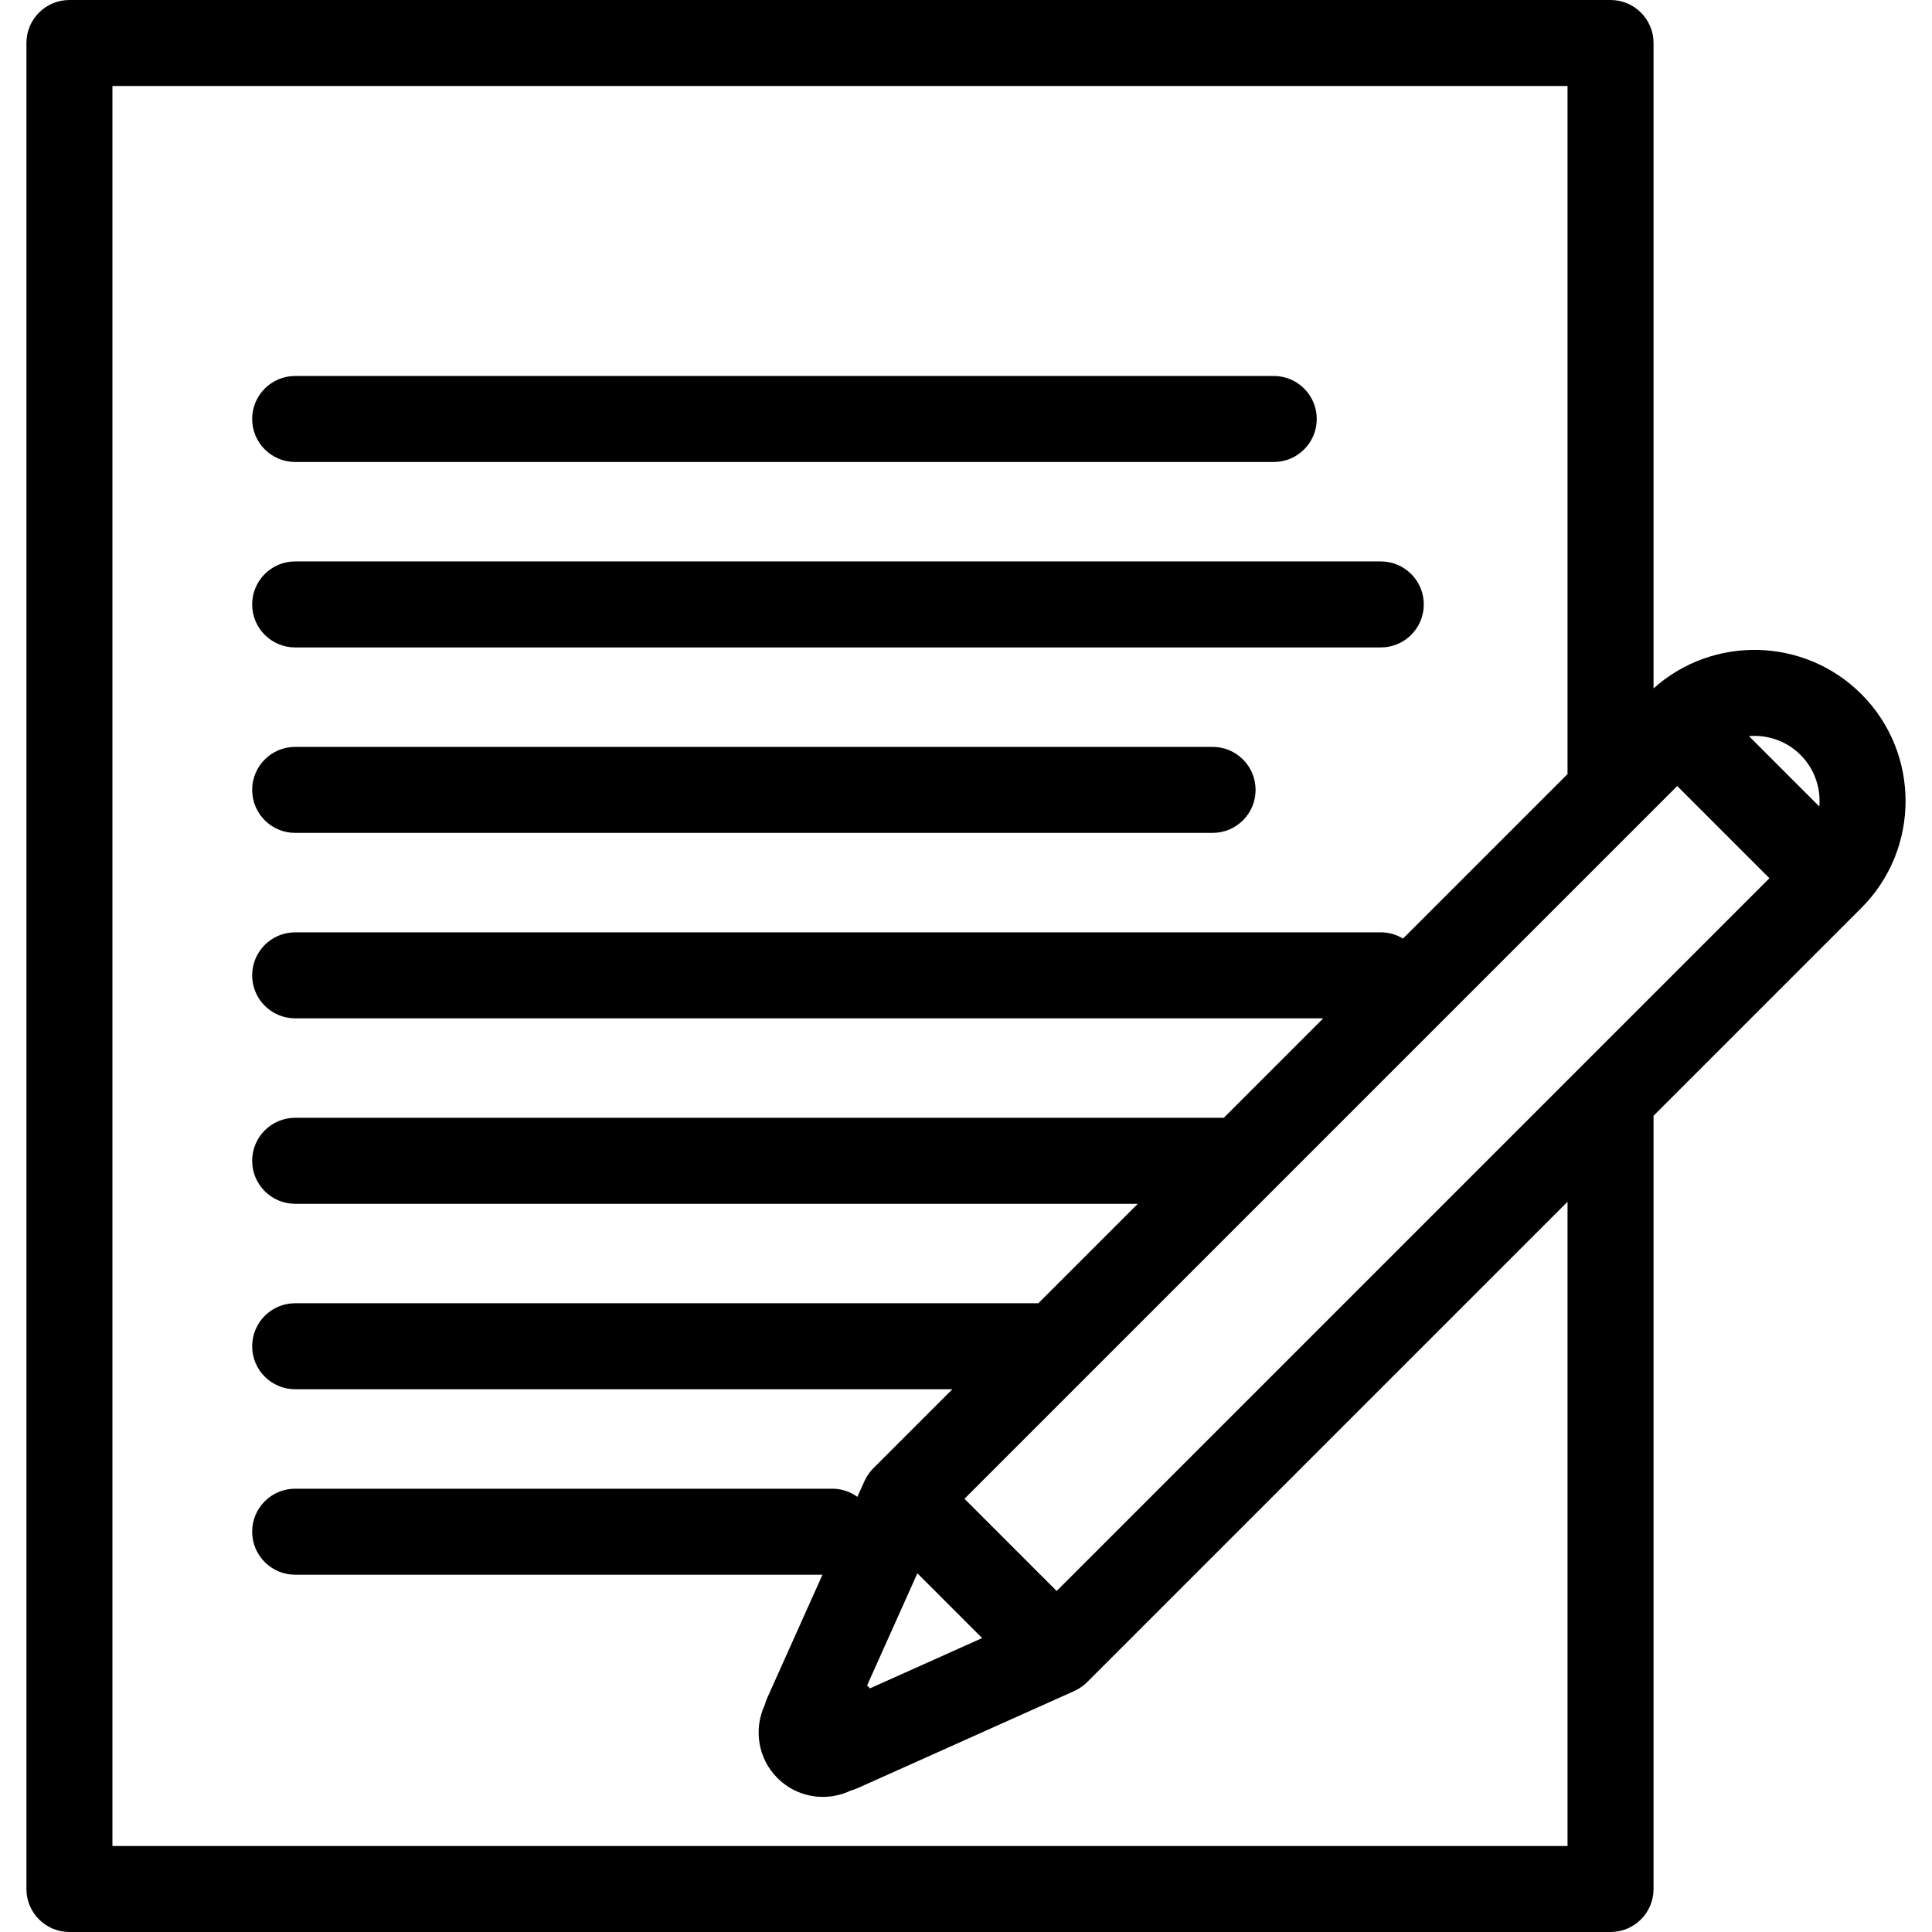
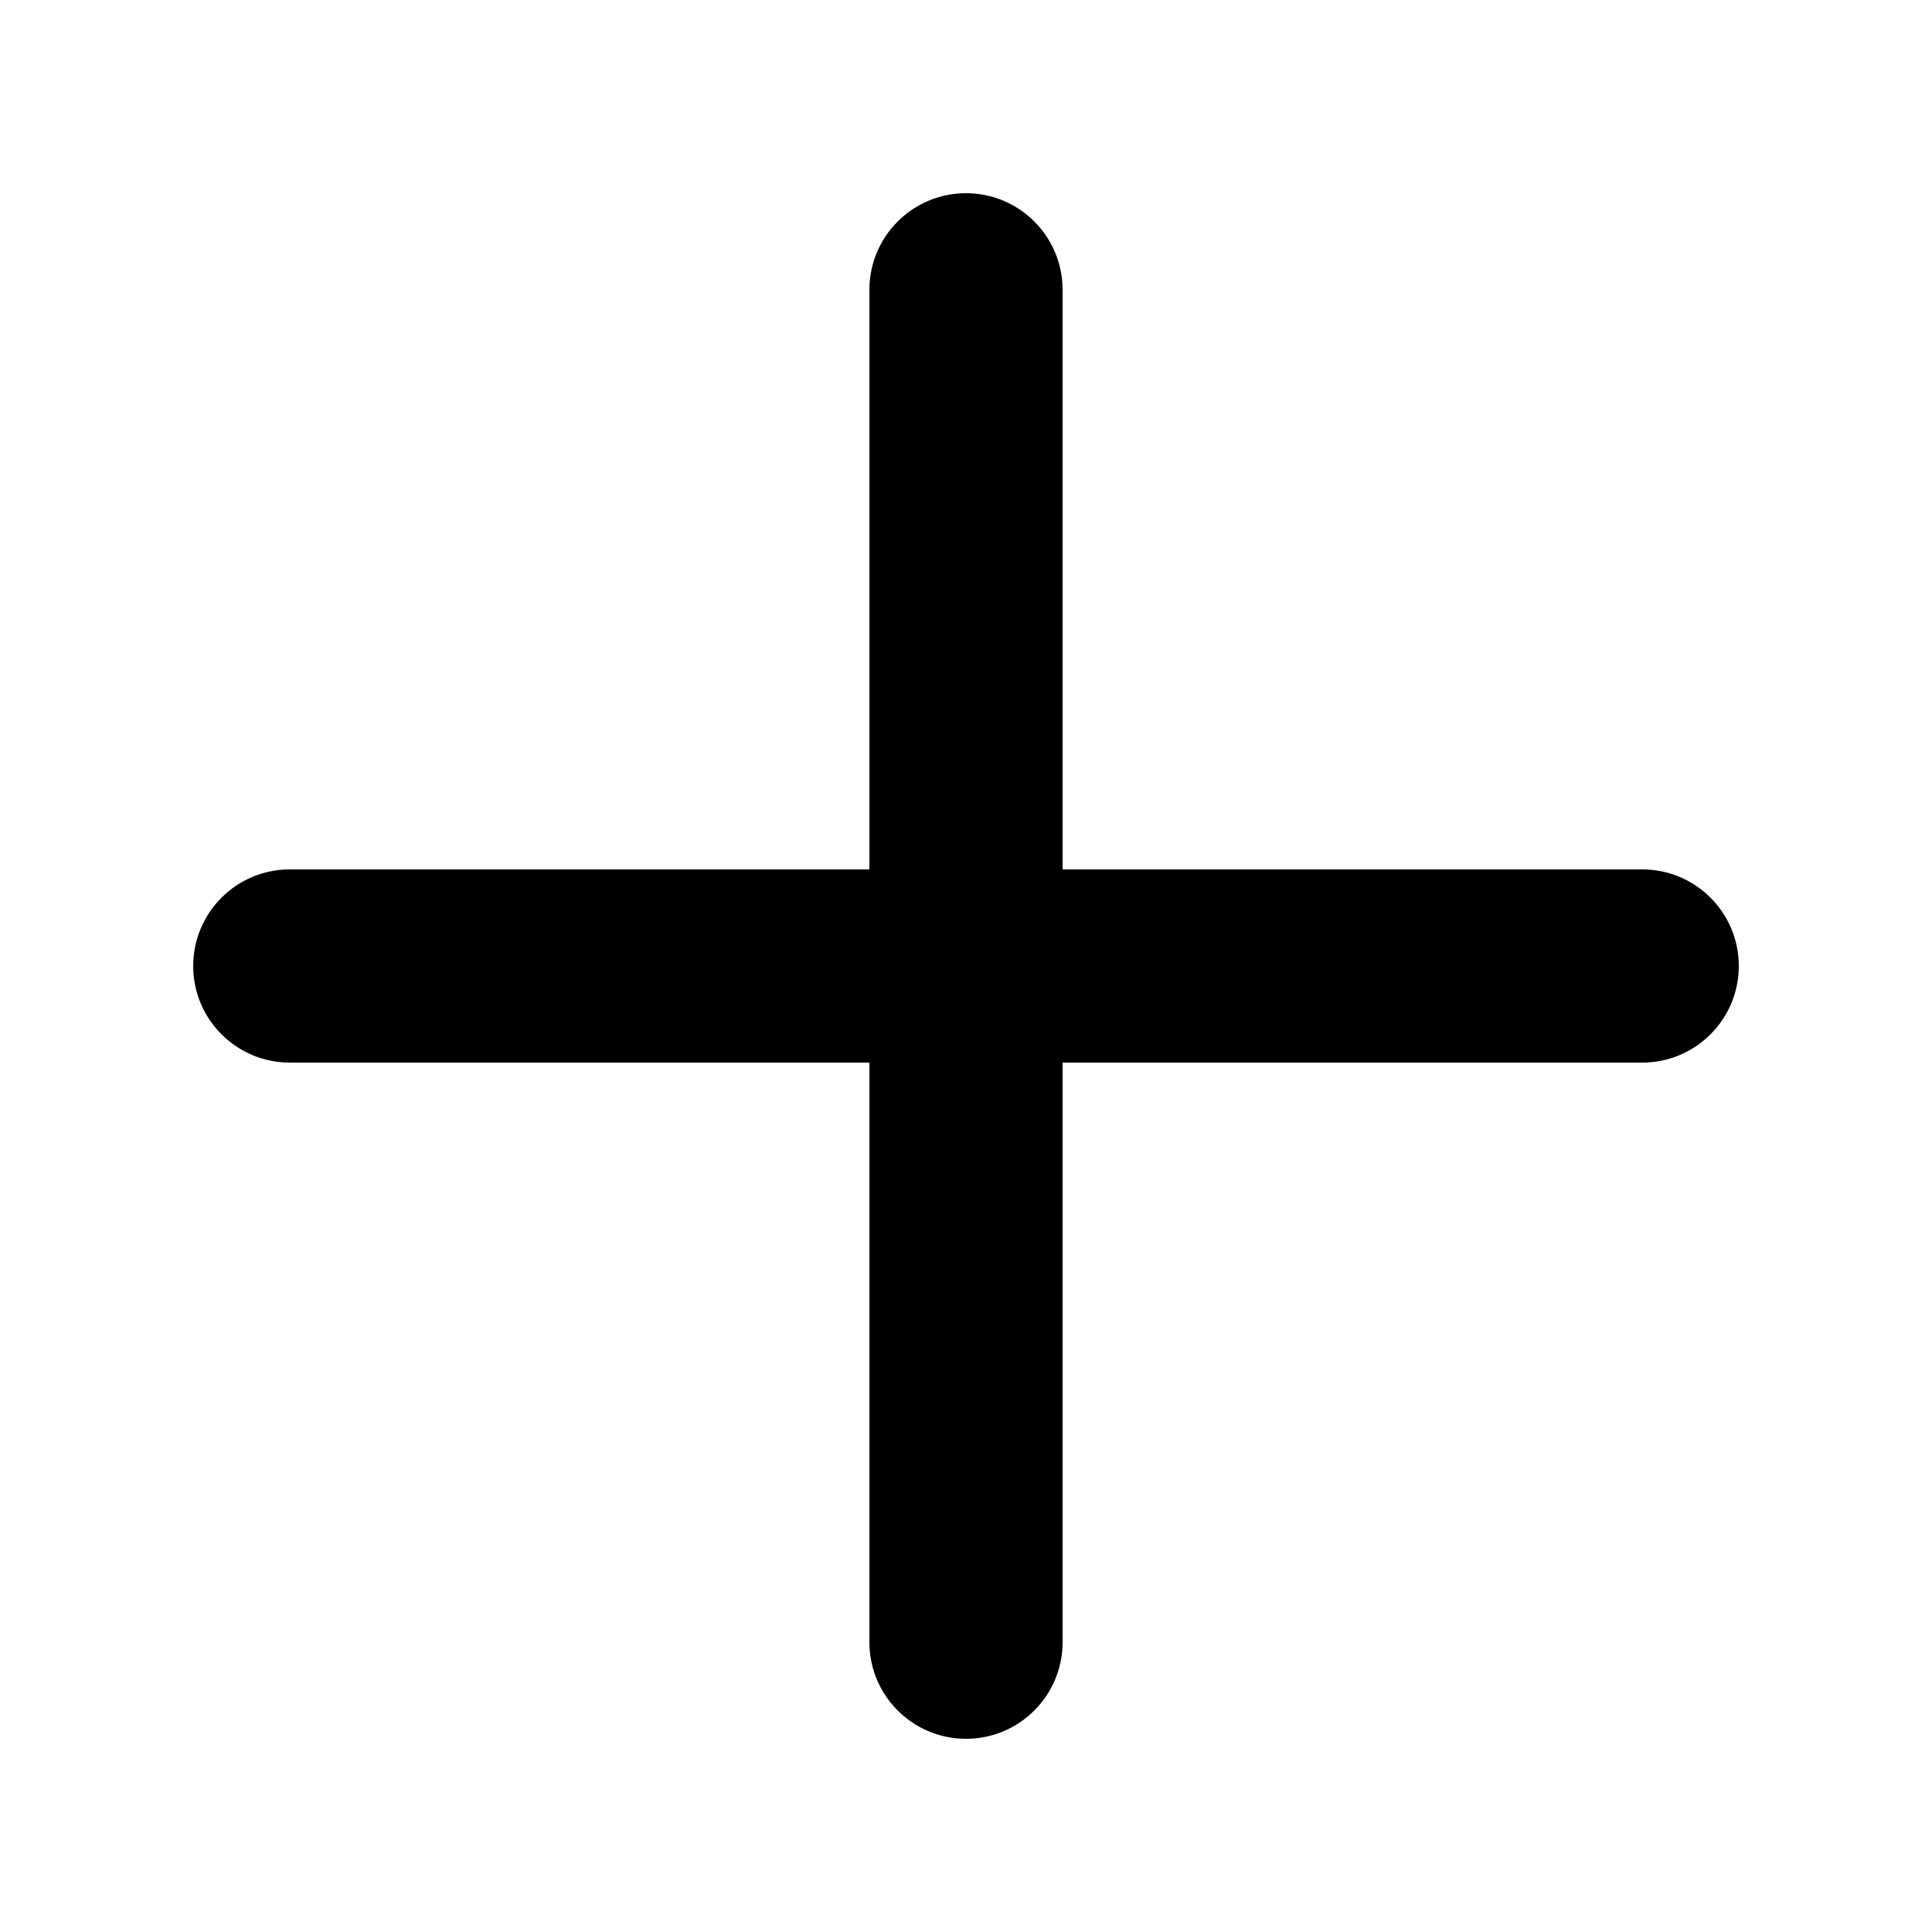
- <svg xmlns="http://www.w3.org/2000/svg" fill="#000000" height="800px" width="800px" version="1.1" id="Layer_1" viewBox="0 0 336.945 336.945" xml:space="preserve">
-   <g>
-     <g>
-       <g>
-         <path d="M51.478,80.57h170.667c4.143,0,7.5-3.357,7.5-7.5s-3.357-7.5-7.5-7.5H51.478c-4.142,0-7.5,3.357-7.5,7.5     S47.336,80.57,51.478,80.57z" />
-         <path d="M51.478,112.914h189.334c4.143,0,7.5-3.357,7.5-7.5s-3.357-7.5-7.5-7.5H51.478c-4.142,0-7.5,3.357-7.5,7.5     S47.336,112.914,51.478,112.914z" />
-         <path d="M324.624,121.053c-9.939-9.938-25.9-10.268-36.242-0.994V7.5c0-4.143-3.357-7.5-7.5-7.5H12.109     c-4.142,0-7.5,3.357-7.5,7.5v321.945c0,4.143,3.358,7.5,7.5,7.5h268.772c4.143,0,7.5-3.357,7.5-7.5V194.59l36.119-36.119     c0.02-0.02,0.035-0.041,0.054-0.06c0.023-0.022,0.048-0.041,0.07-0.063C334.906,148.065,334.906,131.335,324.624,121.053z      M19.609,321.945V15h253.772v120l-28.69,28.691c-1.133-0.688-2.457-1.09-3.879-1.09H51.478c-4.142,0-7.5,3.357-7.5,7.5     s3.358,7.5,7.5,7.5H230.78l-17.344,17.344H51.478c-4.142,0-7.5,3.357-7.5,7.5s3.358,7.5,7.5,7.5h146.958l-17.344,17.344H51.478     c-4.142,0-7.5,3.357-7.5,7.5s3.358,7.5,7.5,7.5h114.615l-13.797,13.797c-0.203,0.203-0.388,0.416-0.563,0.635     c-0.045,0.058-0.086,0.119-0.13,0.178c-0.129,0.172-0.252,0.347-0.364,0.527c-0.042,0.067-0.082,0.137-0.122,0.206     c-0.109,0.187-0.208,0.378-0.3,0.571c-0.019,0.041-0.043,0.077-0.062,0.118l-1.226,2.735c-1.234-0.893-2.746-1.424-4.384-1.424     H51.478c-4.142,0-7.5,3.357-7.5,7.5s3.358,7.5,7.5,7.5h91.965l-9.657,21.539c-0.173,0.387-0.305,0.783-0.409,1.184     c-1.959,4.168-1.232,9.297,2.206,12.734c2.123,2.124,4.945,3.293,7.949,3.293c1.705,0,3.346-0.389,4.84-1.104     c0.382-0.103,0.761-0.226,1.129-0.391l37.853-16.968c0.039-0.018,0.074-0.041,0.112-0.06c0.198-0.092,0.393-0.193,0.583-0.305     c0.066-0.038,0.132-0.076,0.196-0.116c0.187-0.116,0.368-0.242,0.546-0.376c0.052-0.04,0.107-0.076,0.159-0.117     c0.221-0.176,0.436-0.362,0.64-0.566l83.791-83.791v112.357H19.609z M171.287,285.685l-19.569,8.772     c-0.082-0.087-0.154-0.179-0.238-0.264c-0.084-0.084-0.175-0.156-0.261-0.237l8.773-19.567L171.287,285.685z M184.287,277.471     l-16.081-16.081L292.51,137.086l16.081,16.081L184.287,277.471z M317.297,140.659l-12.278-12.278     c3.223-0.271,6.538,0.818,8.999,3.279C316.479,134.12,317.567,137.437,317.297,140.659z" />
-         <path d="M51.478,145.258h160c4.143,0,7.5-3.357,7.5-7.5s-3.357-7.5-7.5-7.5h-160c-4.142,0-7.5,3.357-7.5,7.5     S47.336,145.258,51.478,145.258z" />
-       </g>
-     </g>
-   </g>
+ <svg xmlns="http://www.w3.org/2000/svg" width="800px" height="800px" viewBox="0 0 20 20" fill="none">
+   <path fill="#000000" fill-rule="evenodd" d="M9 17a1 1 0 102 0v-6h6a1 1 0 100-2h-6V3a1 1 0 10-2 0v6H3a1 1 0 000 2h6v6z" />
</svg>
